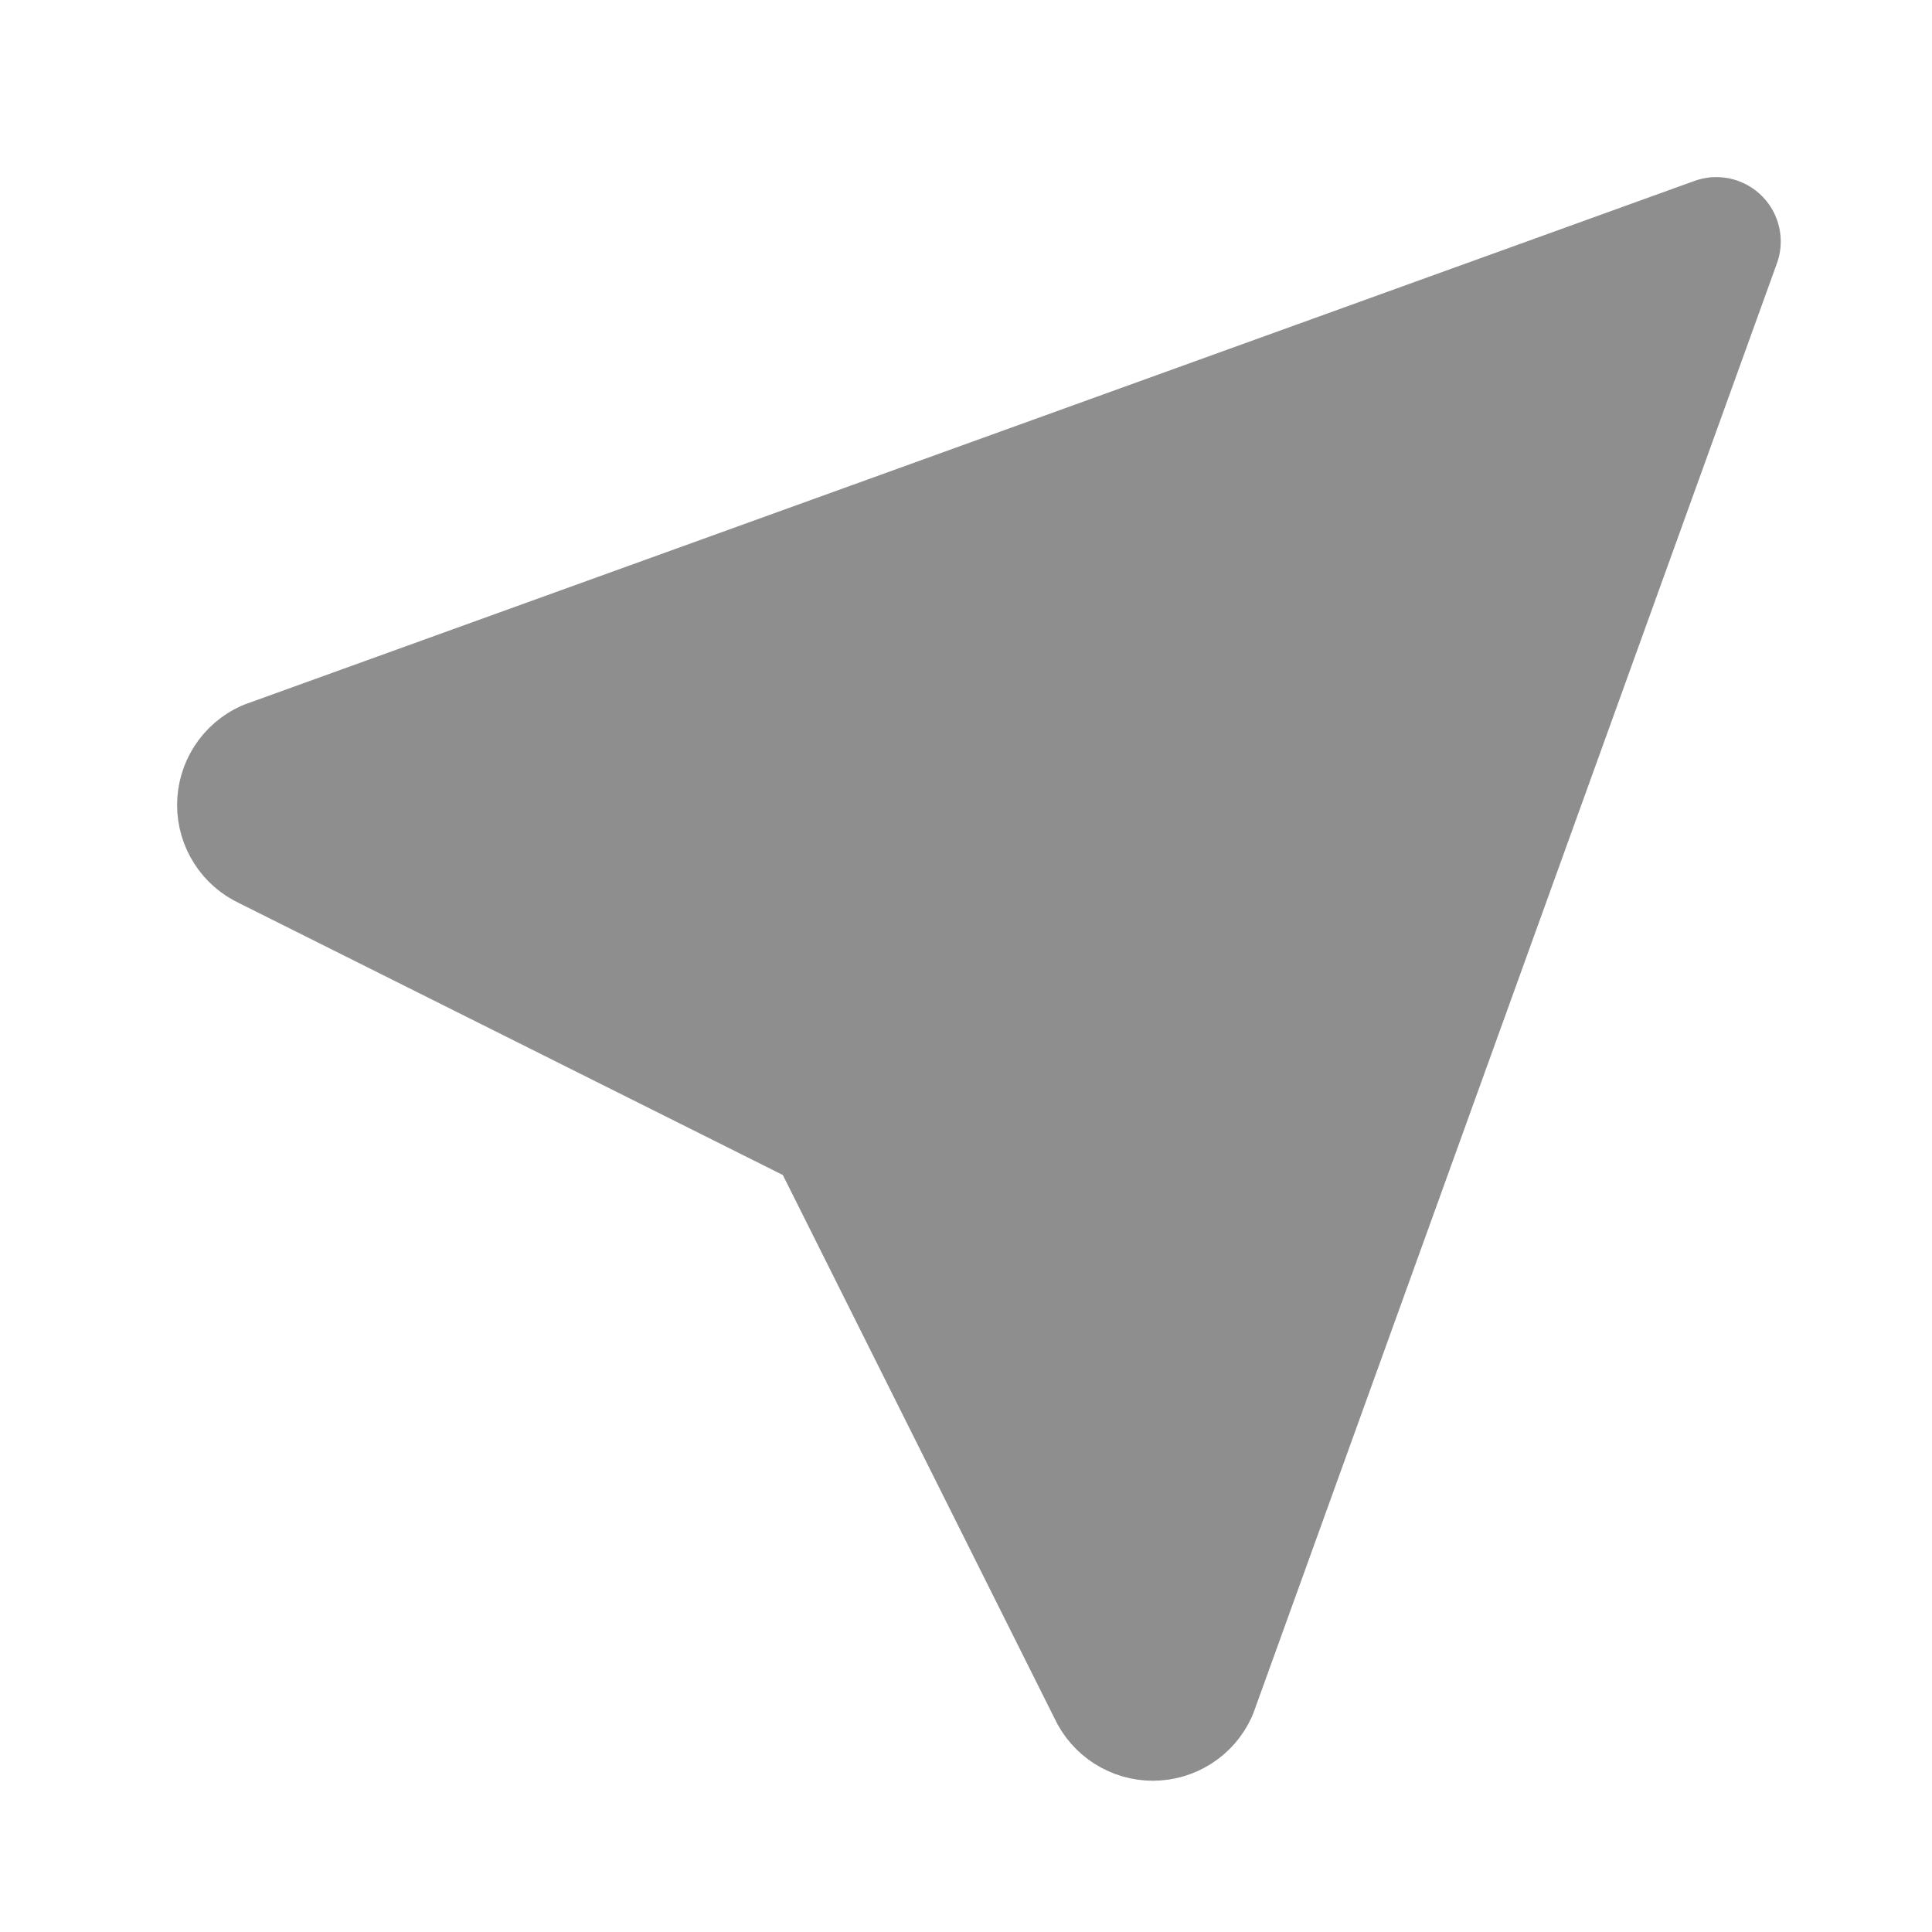
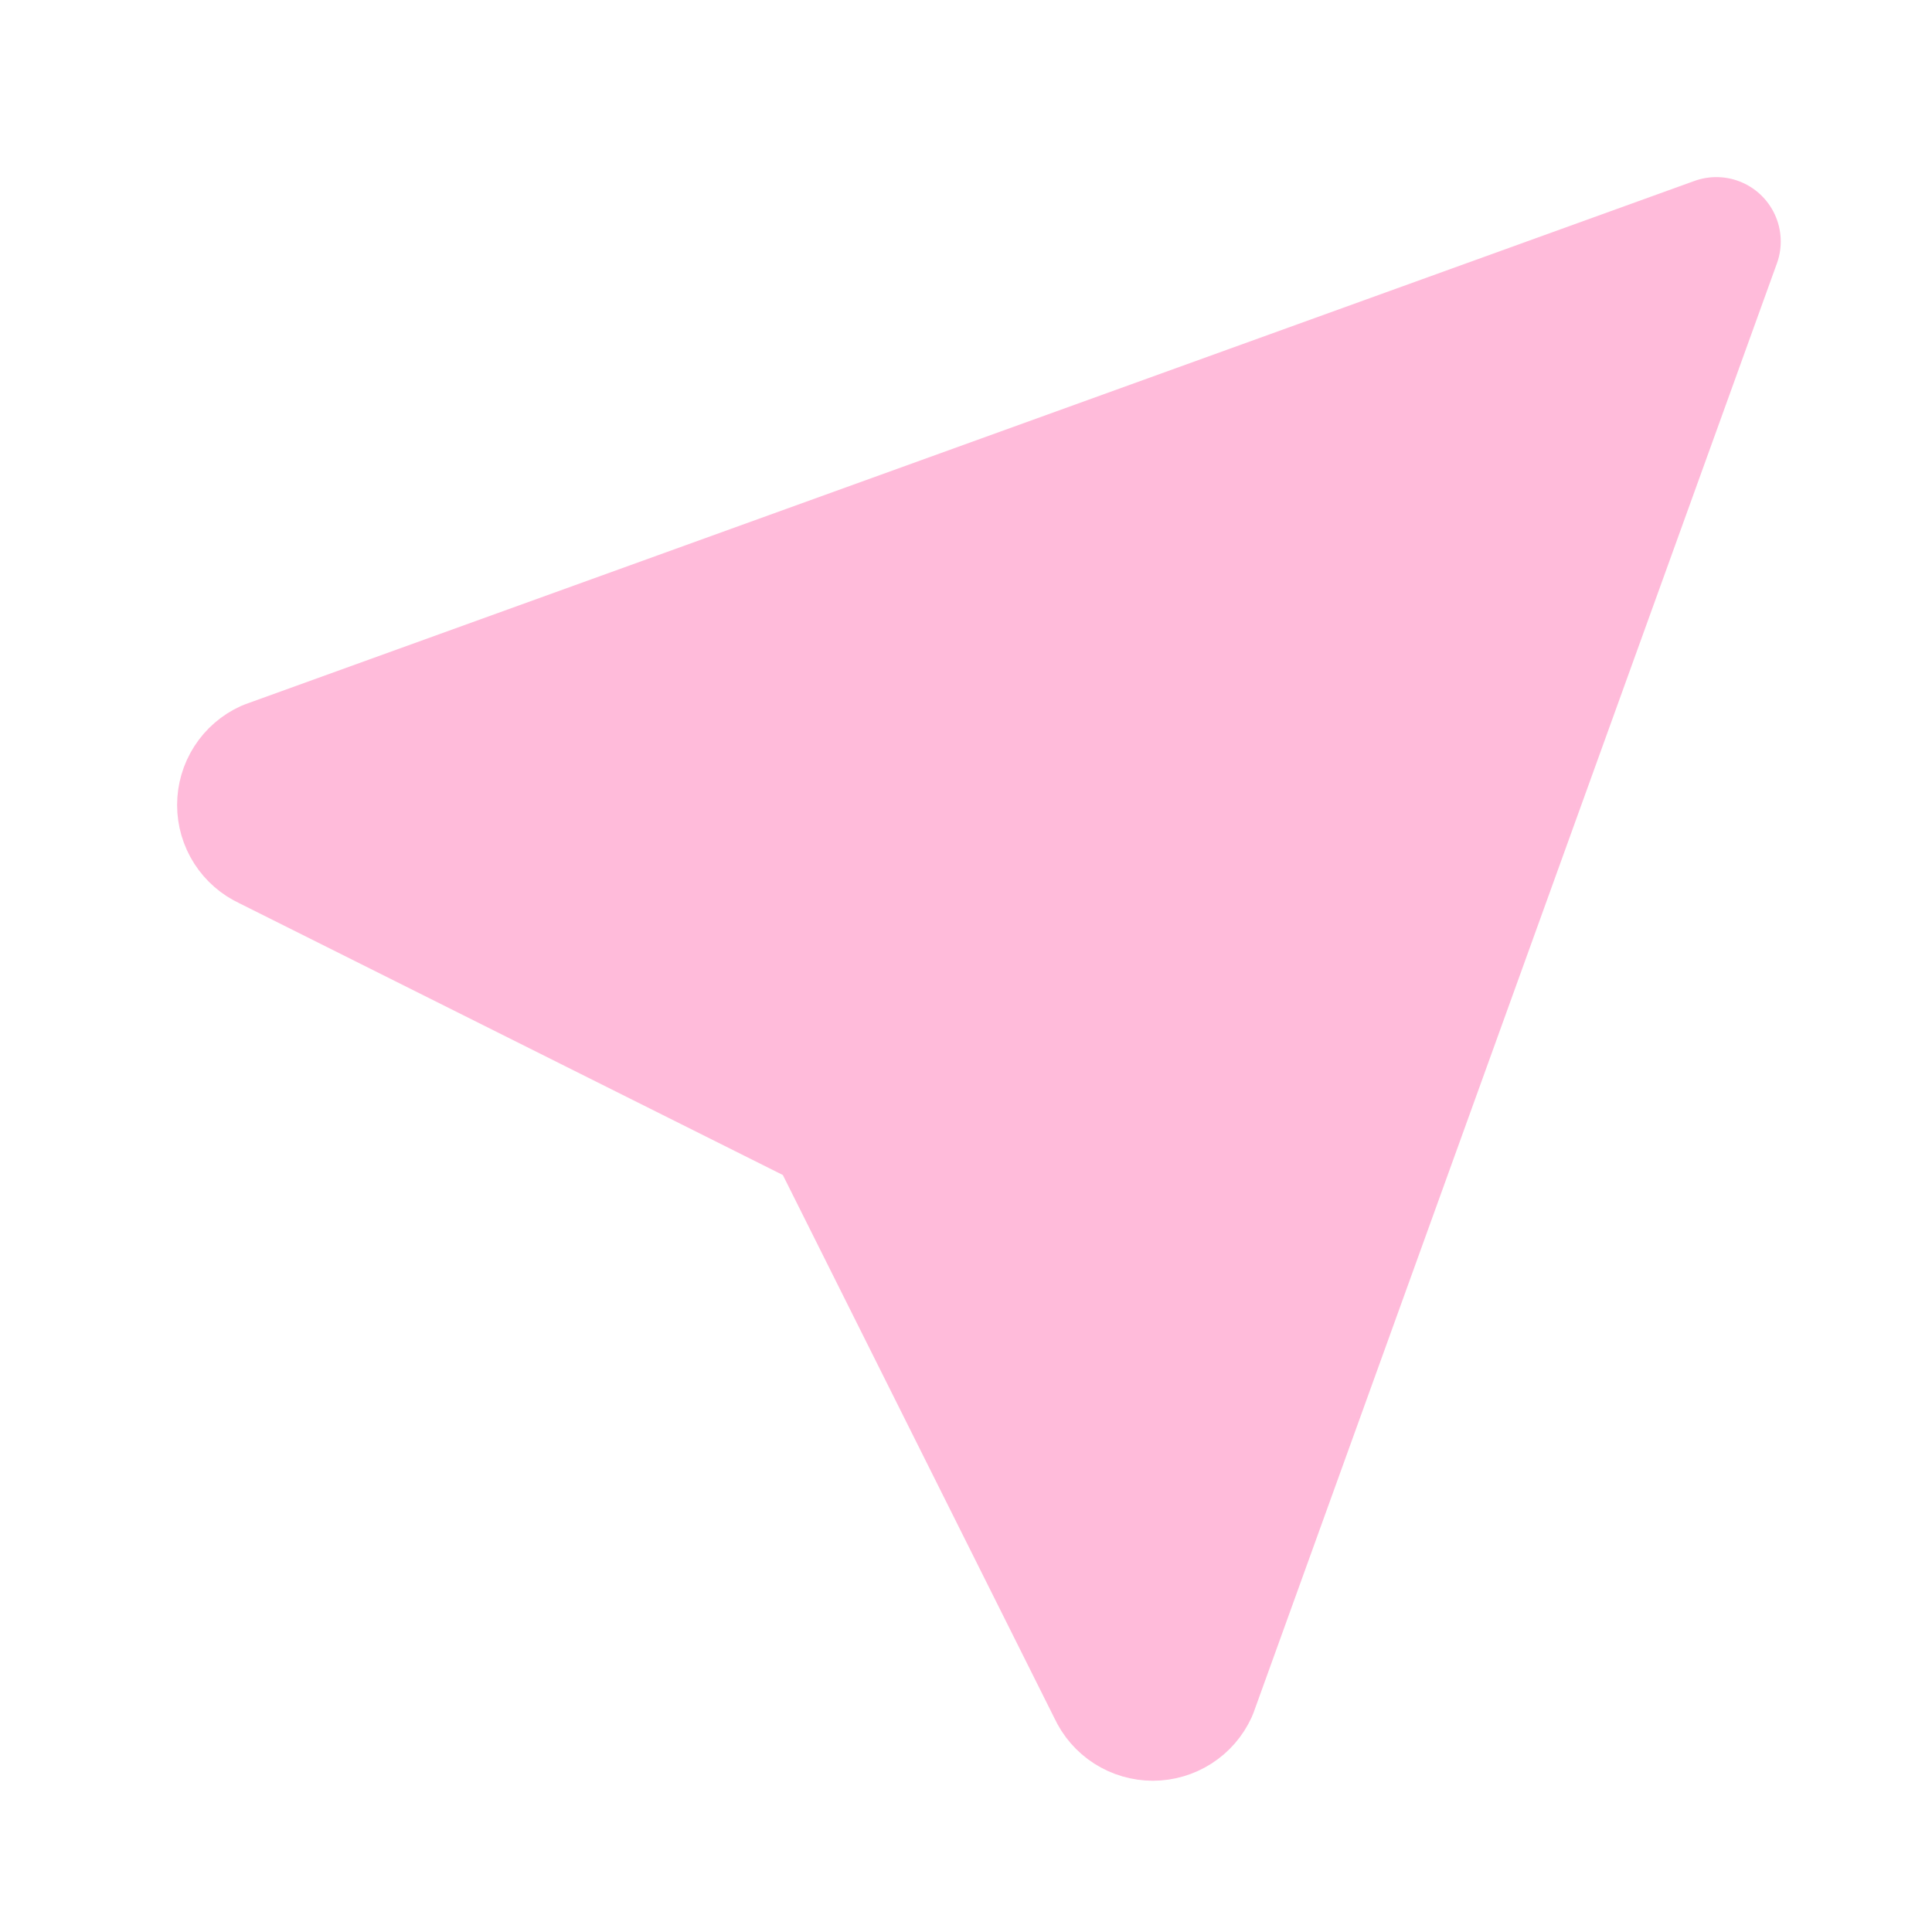
<svg xmlns="http://www.w3.org/2000/svg" width="24" height="24" viewBox="0 0 24 24" fill="none">
-   <path d="M10.321 14L21.321 3M10.321 14L13.821 21C13.865 21.096 13.935 21.177 14.024 21.234C14.113 21.291 14.216 21.321 14.321 21.321C14.426 21.321 14.529 21.291 14.618 21.234C14.707 21.177 14.777 21.096 14.821 21L21.321 3M10.321 14L3.321 10.5C3.225 10.456 3.144 10.386 3.087 10.297C3.03 10.208 3 10.105 3 10C3 9.895 3.03 9.792 3.087 9.703C3.144 9.614 3.225 9.544 3.321 9.5L21.321 3" stroke="#8e8e8e" stroke-width="1.6" stroke-linecap="round" stroke-linejoin="round" fill="#8e8e8e" />
+   <path d="M10.321 14L21.321 3M10.321 14L13.821 21C13.865 21.096 13.935 21.177 14.024 21.234C14.113 21.291 14.216 21.321 14.321 21.321C14.426 21.321 14.529 21.291 14.618 21.234C14.707 21.177 14.777 21.096 14.821 21L21.321 3M10.321 14L3.321 10.5C3.225 10.456 3.144 10.386 3.087 10.297C3.03 10.208 3 10.105 3 10C3 9.895 3.03 9.792 3.087 9.703C3.144 9.614 3.225 9.544 3.321 9.5L21.321 3" stroke="#FFBBDA" stroke-width="1.6" stroke-linecap="round" stroke-linejoin="round" fill="#FFBBDA" />
</svg>
